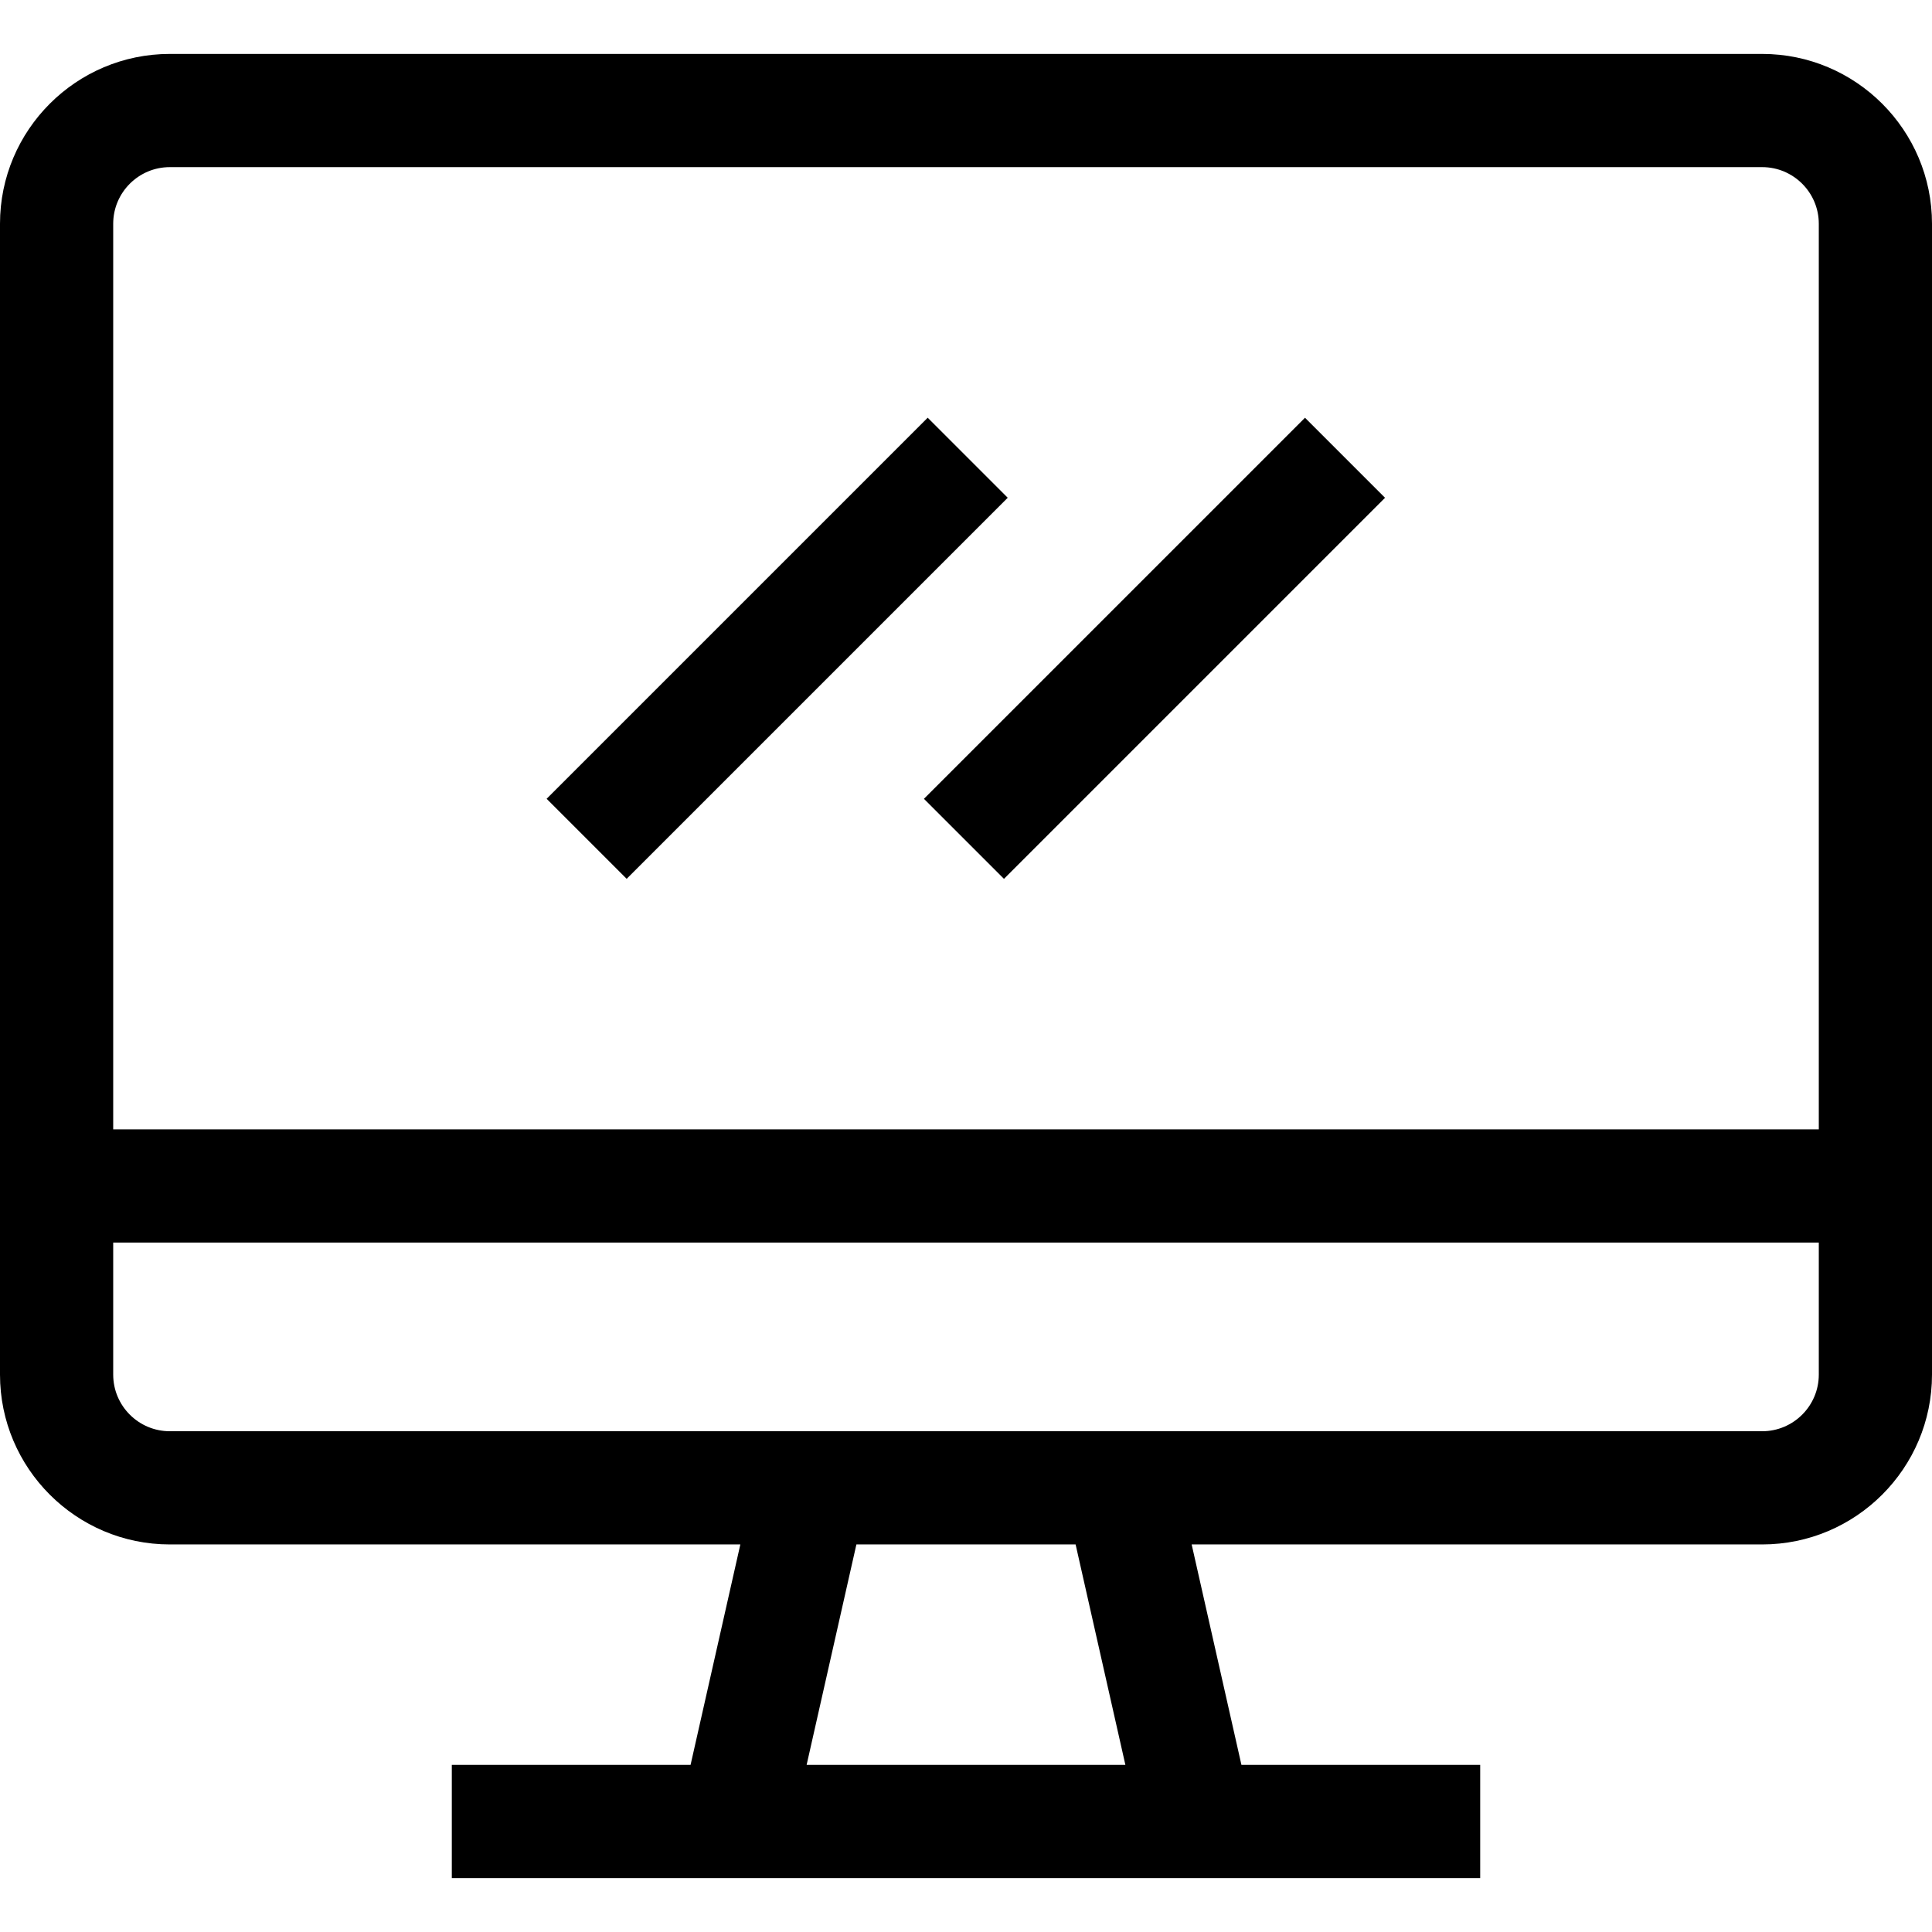
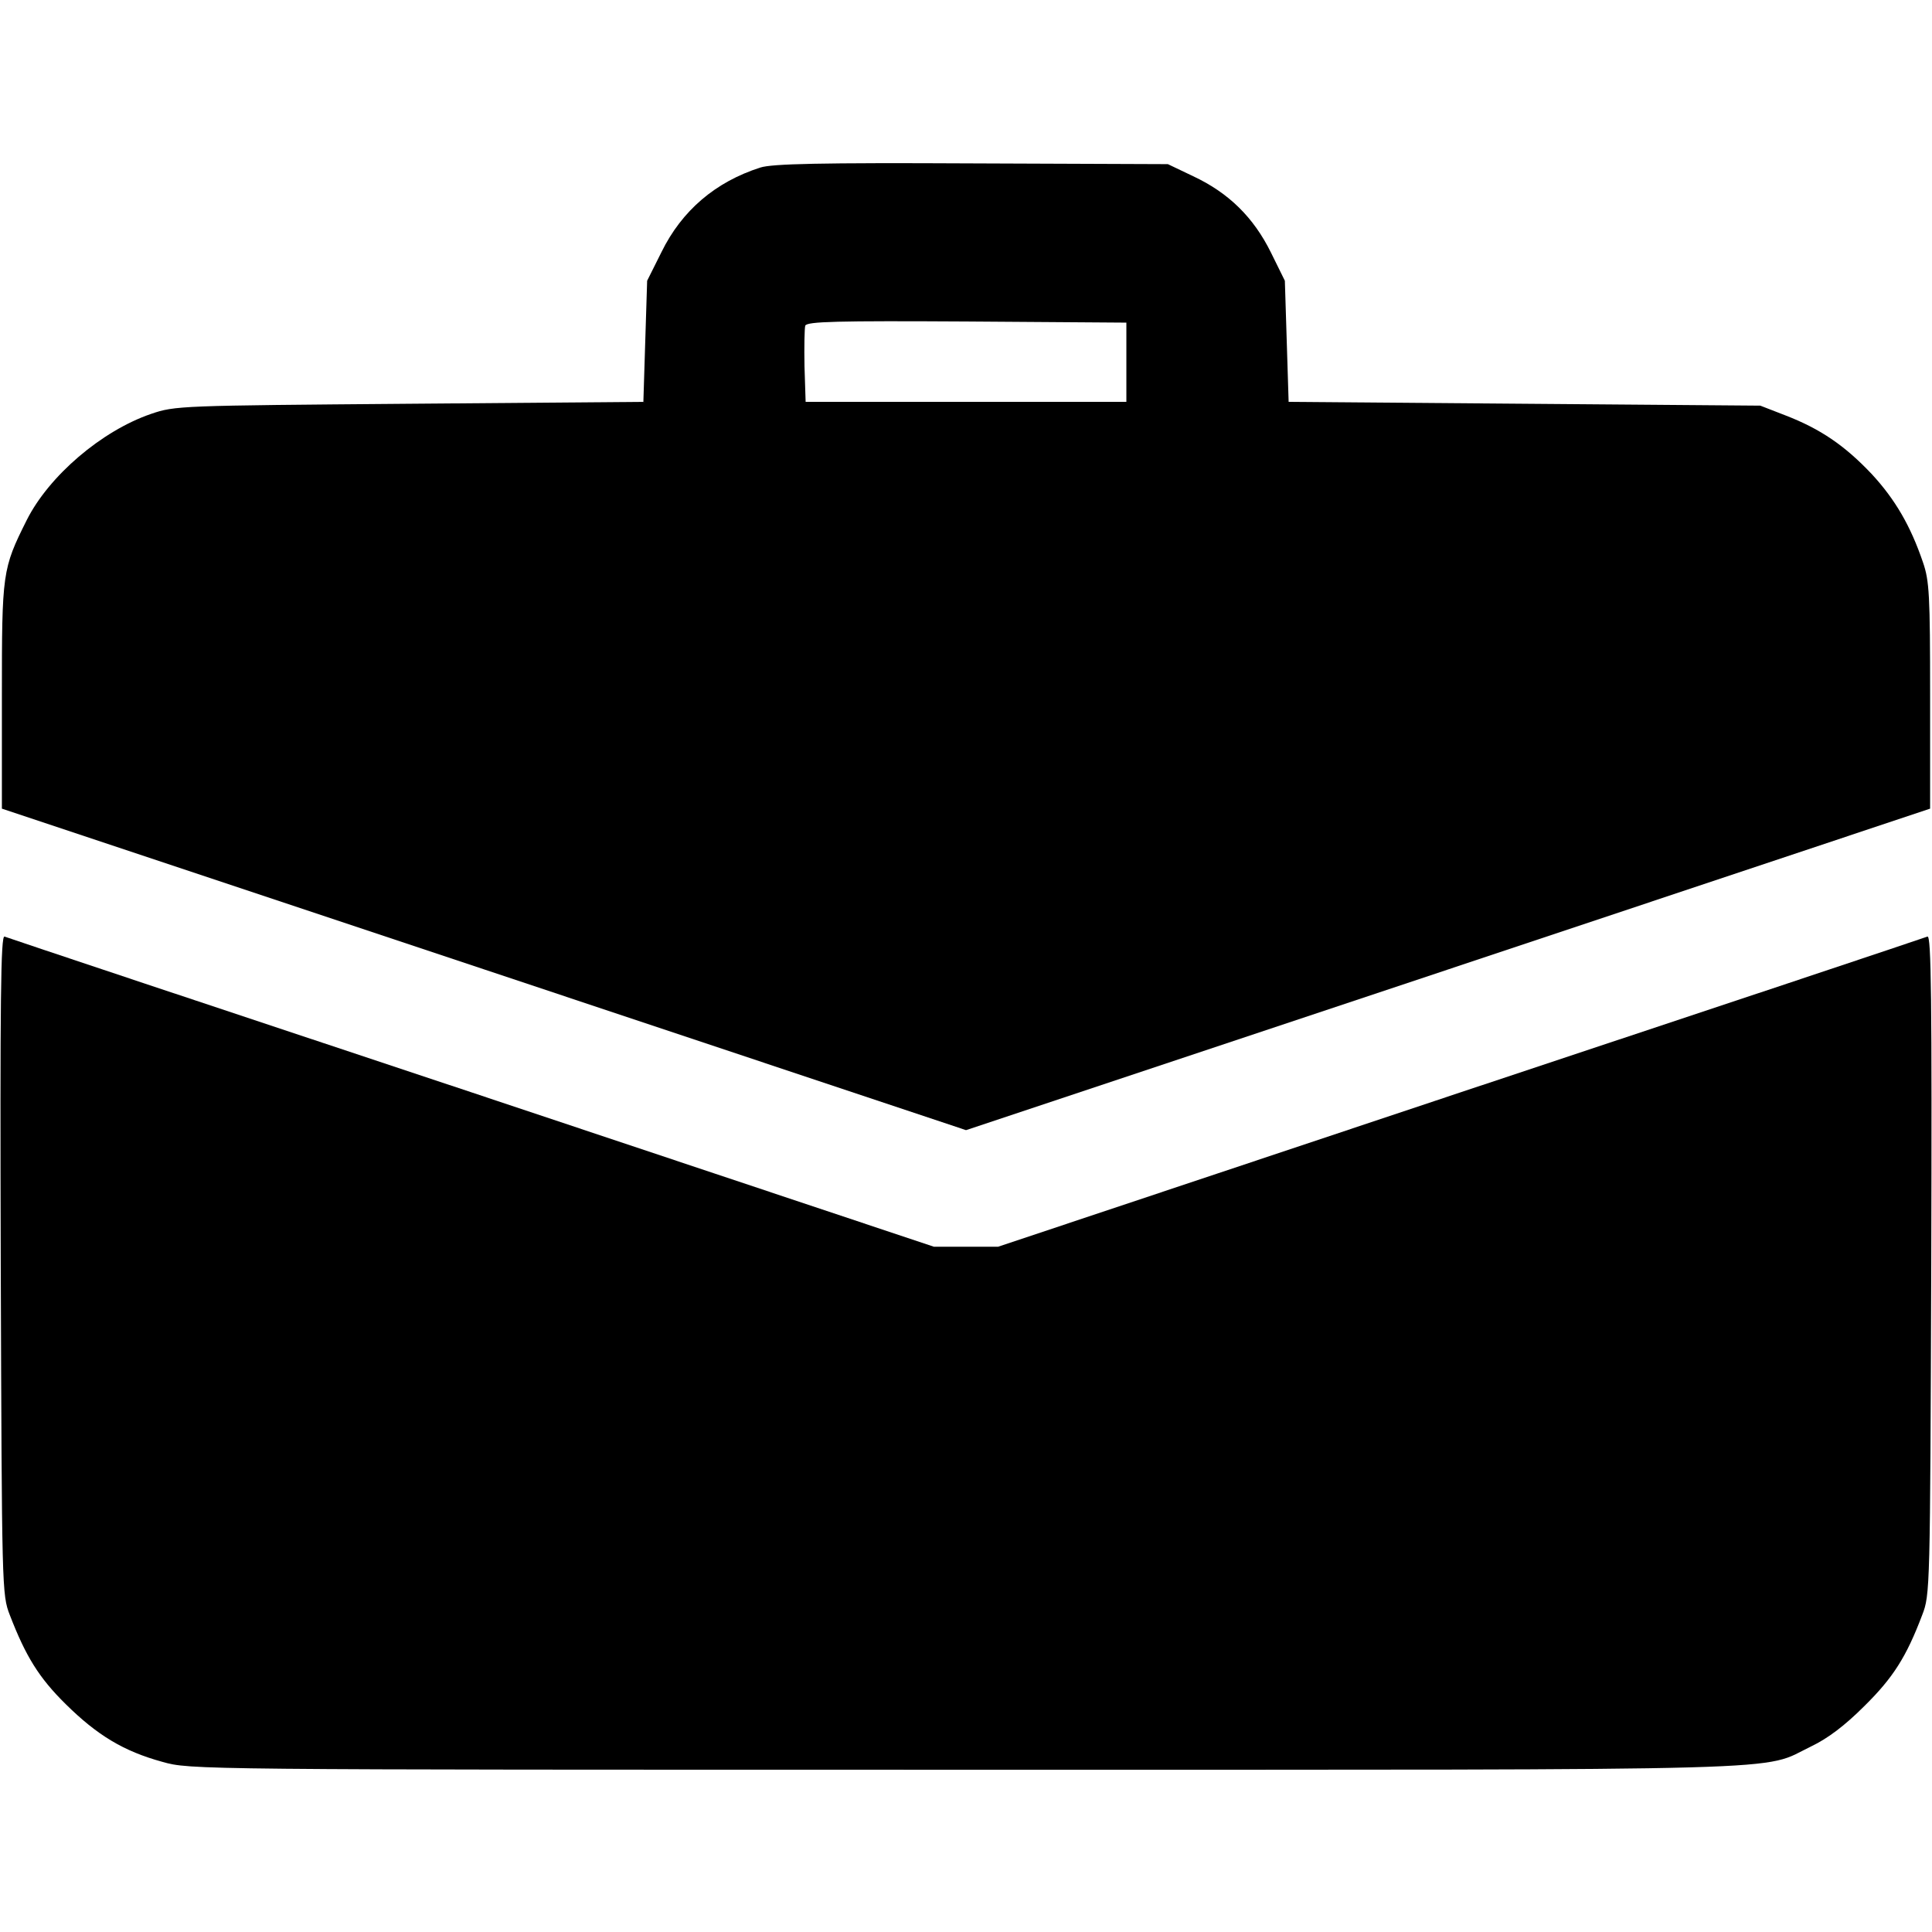
- <svg xmlns="http://www.w3.org/2000/svg" id="Capa_1" enable-background="new 0 0 512 512" height="512" viewBox="0 0 512 512" width="512">
-   <g>
-     <path d="m467 14.292h-422c-24.813 0-45 20.187-45 45v305c0 24.813 20.187 45 45 45h151.198l-13.189 58.416h-63.275v30h272.532v-30h-63.275l-13.189-58.416h151.198c24.813 0 45-20.187 45-45v-305c0-24.813-20.187-45-45-45zm-422 30h422c8.271 0 15 6.729 15 15v240h-452v-240c0-8.271 6.729-15 15-15zm240.047 365 13.189 58.416h-84.471l13.189-58.416zm181.953-30h-422c-8.271 0-15-6.729-15-15v-35h452v35c0 8.271-6.729 15-15 15z" />
-     <path d="m134.582 156.792h142.836v30h-142.836z" transform="matrix(.707 -.707 .707 .707 -61.139 195.981)" />
-     <path d="m234.582 156.792h142.836v30h-142.836z" transform="matrix(.707 -.707 .707 .707 -31.85 266.691)" />
+ <svg xmlns="http://www.w3.org/2000/svg" version="1.0" width="512pt" height="512pt" viewBox="0 0 512 512" preserveAspectRatio="xMidYMid meet">
+   <g transform="translate(0,512) scale(0.1,-0.1)" fill="#000000" stroke="none">
+     <path d="M2015 4676 c-119 -38 -208 -114 -262 -224 l-38 -76 -5 -160 -5 -161 -620 -5 c-608 -5 -621 -5 -685 -27 -131 -45 -270 -164 -329 -281 -65 -130 -66 -139 -66 -466 l0 -299 1278 -426 1277 -426 1278 426 1277 426 0 299 c0 267 -2 305 -19 354 -33 97 -74 167 -136 234 -71 75 -135 119 -228 155 l-67 26 -625 5 -625 5 -5 161 -5 160 -37 75 c-46 93 -112 158 -206 202 l-67 32 -520 2 c-401 2 -529 -1 -560 -11z m970 -516 l0 -105 -425 0 -425 0 -3 94 c-1 52 0 101 2 108 5 11 83 13 428 11 l423 -3 0 -105z" />
+     <path d="M2 1769 c3 -862 3 -875 24 -929 42 -109 77 -166 148 -236 84 -83 154 -125 256 -153 74 -21 82 -21 2130 -21 2264 0 2103 -4 2240 62 44 21 89 55 141 107 76 75 111 130 153 241 21 54 21 67 24 929 2 707 0 872 -10 869 -7 -3 -564 -189 -1238 -413 l-1225 -409 -85 0 -85 0 -1225 409 c-674 224 -1231 410 -1238 413 -10 3 -12 -162 -10 -869z" />
  </g>
</svg>
